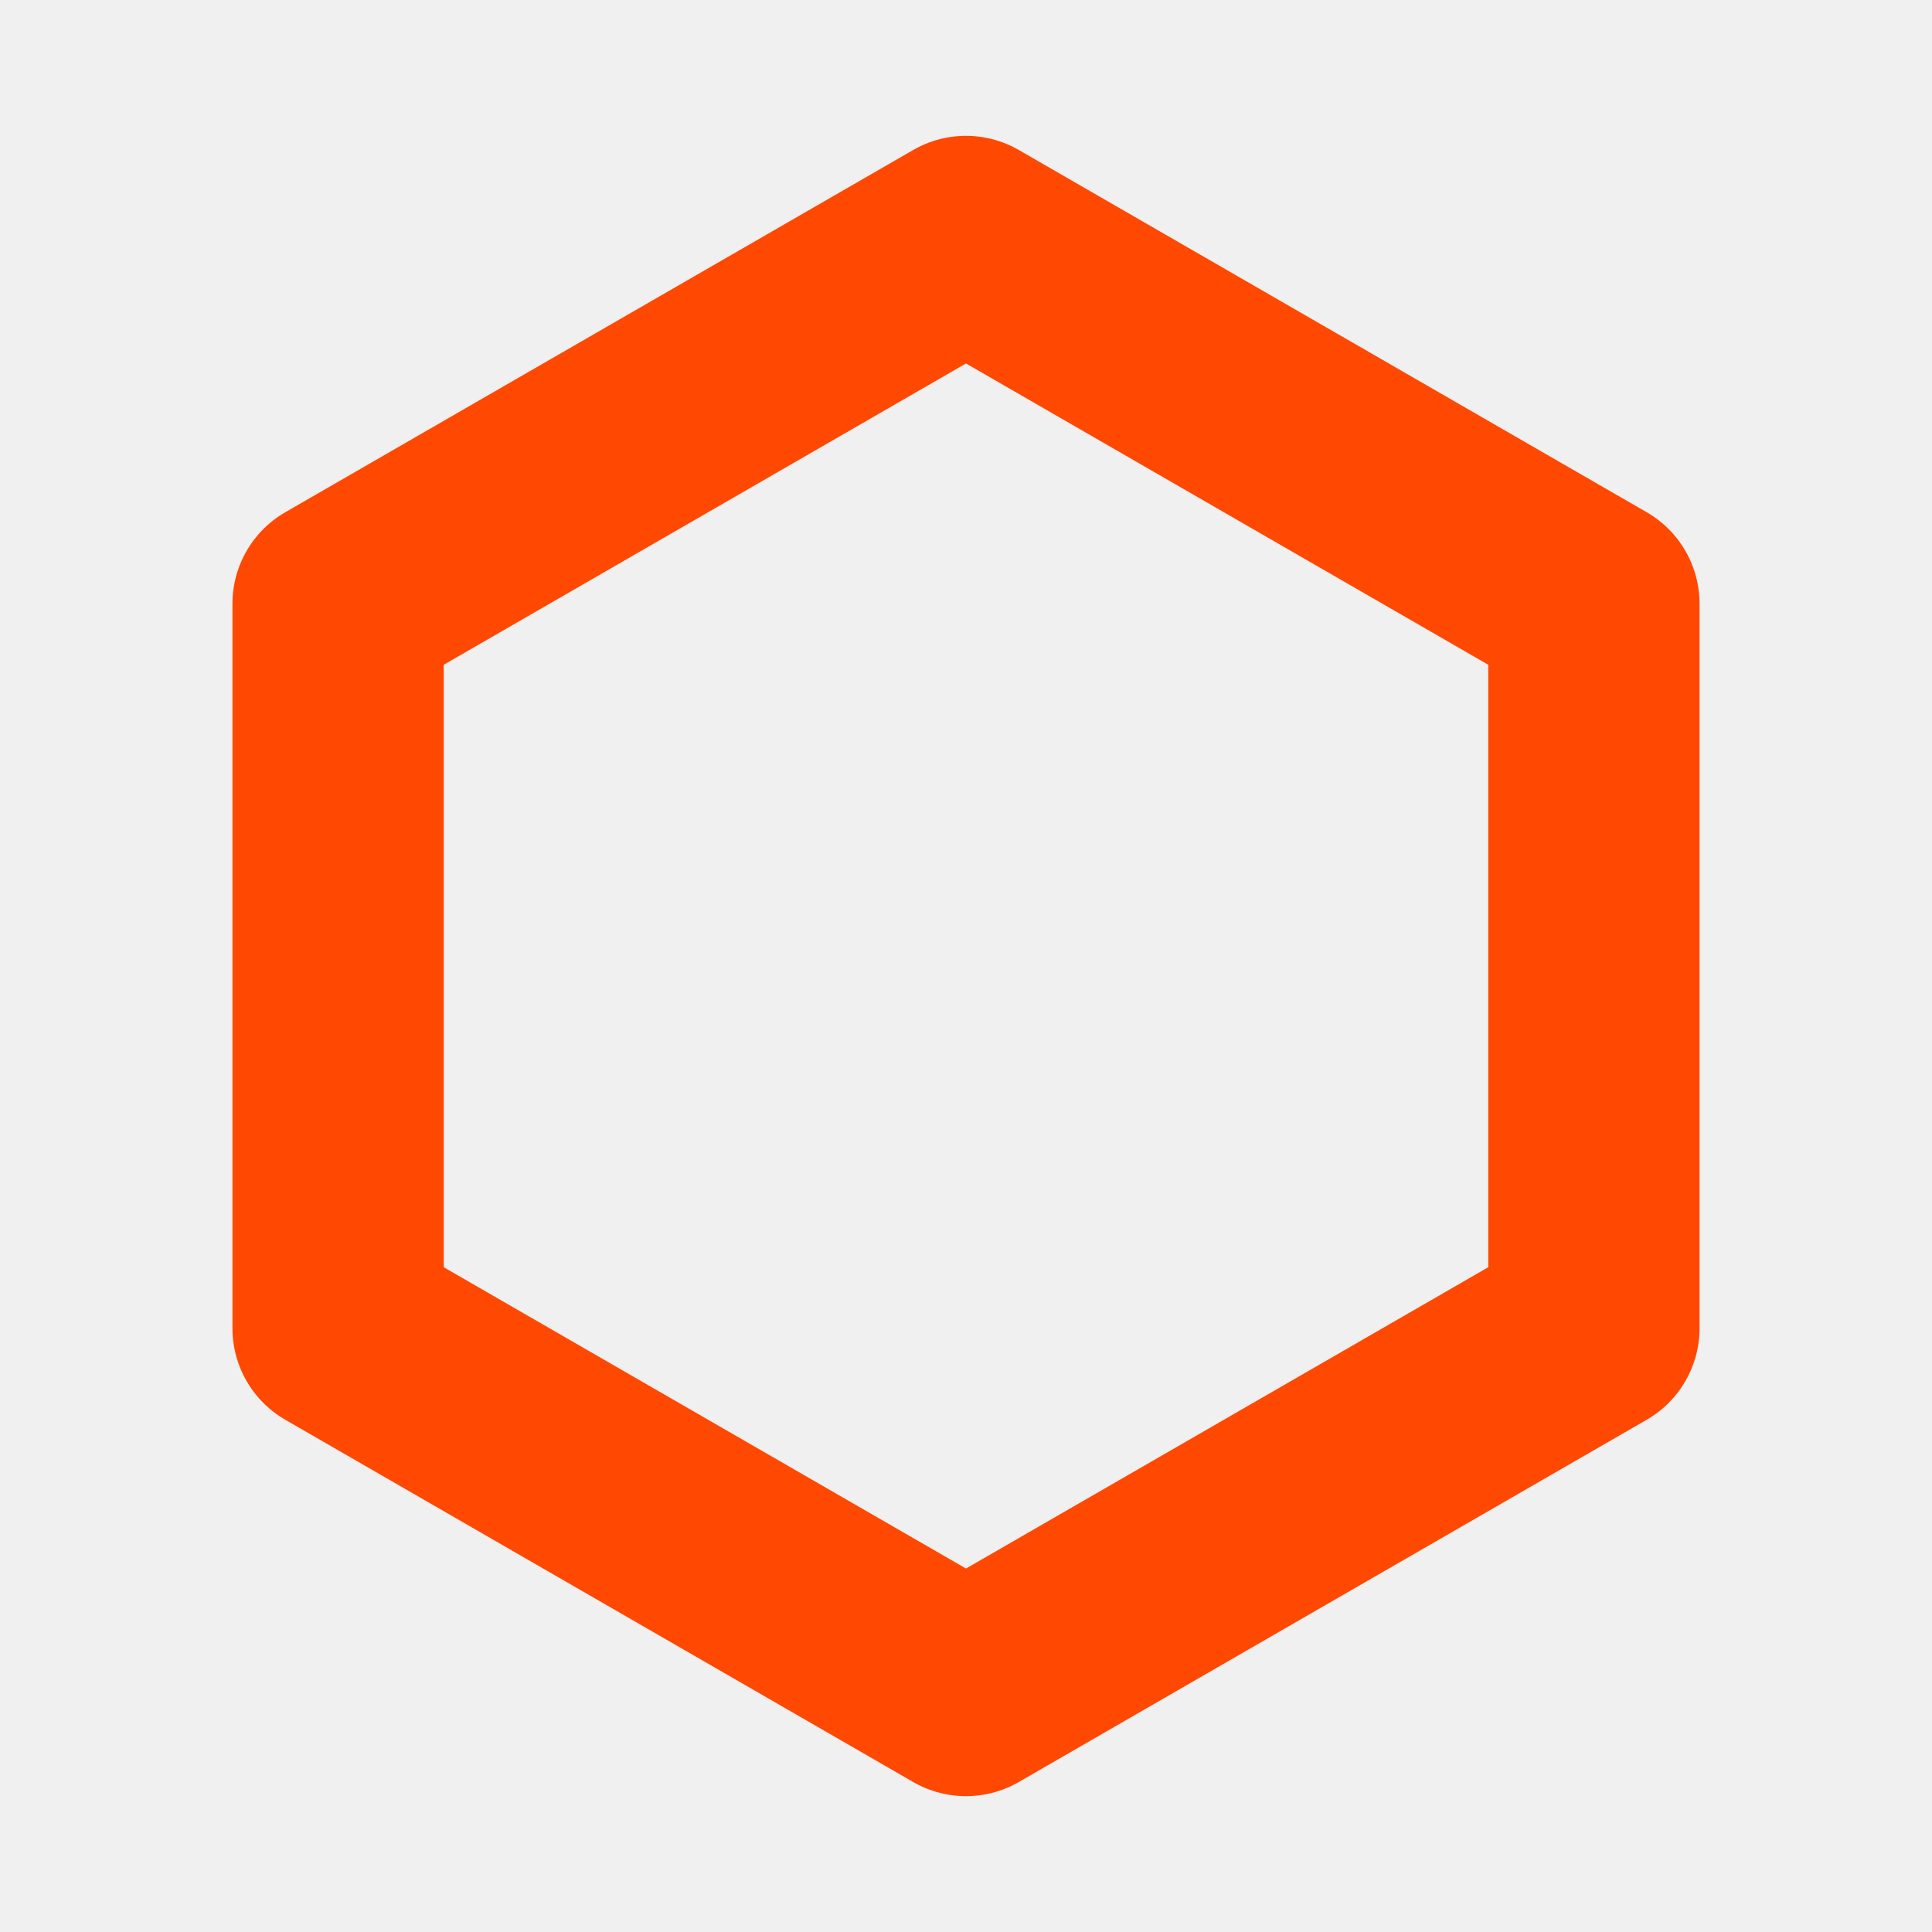
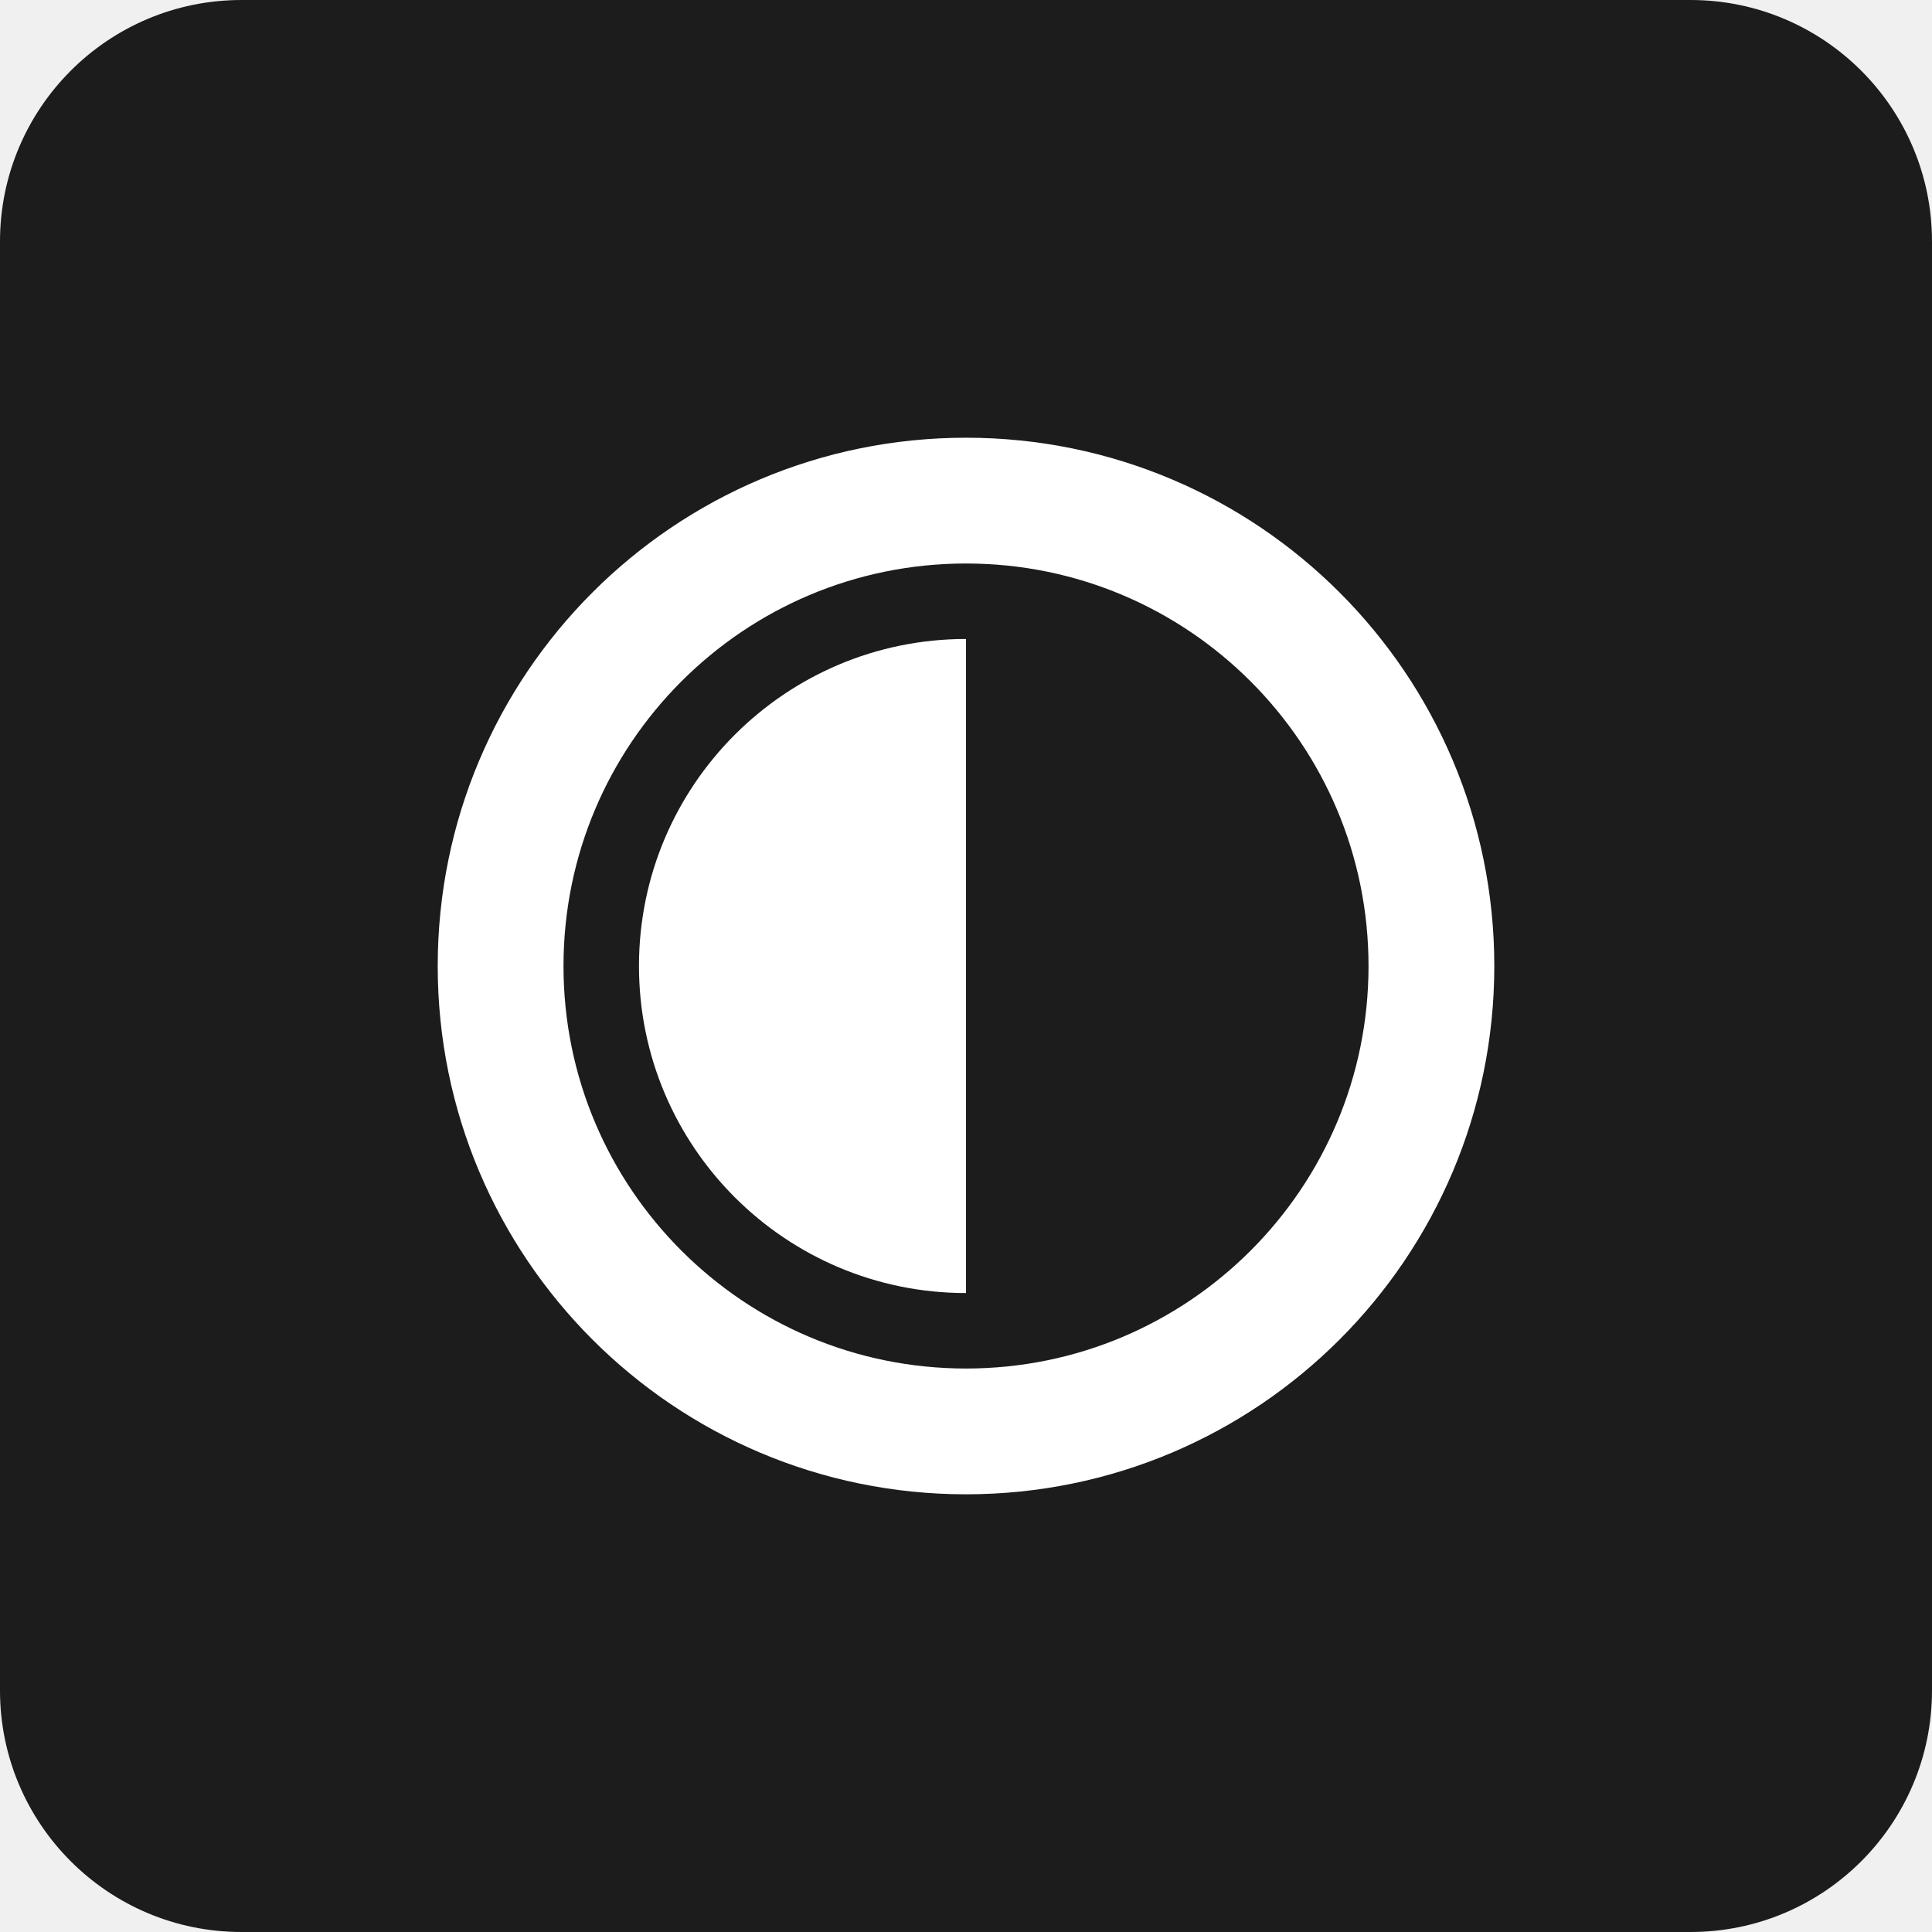
<svg xmlns="http://www.w3.org/2000/svg" viewBox="0 0 64 64" role="img" aria-label="Lume OS">
-   <path d="M32 8 52.8 20v24L32 56 11.2 44V20L32 8Z" fill="none" stroke="#ff4801" stroke-width="7" stroke-linejoin="round" />
+   <rect width="64" height="64" rx="8" fill="#1c1c1c" />
+   <g transform="translate(12 12) scale(1.6667)">
+     <circle cx="12" cy="12" r="9.25" stroke="#fff" stroke-width="2.5" fill="none" />
+     <path d="M12 5.5a6.5 6.5 0 0 0 0 13Z" fill="#fff" />
+   </g>
</svg>
